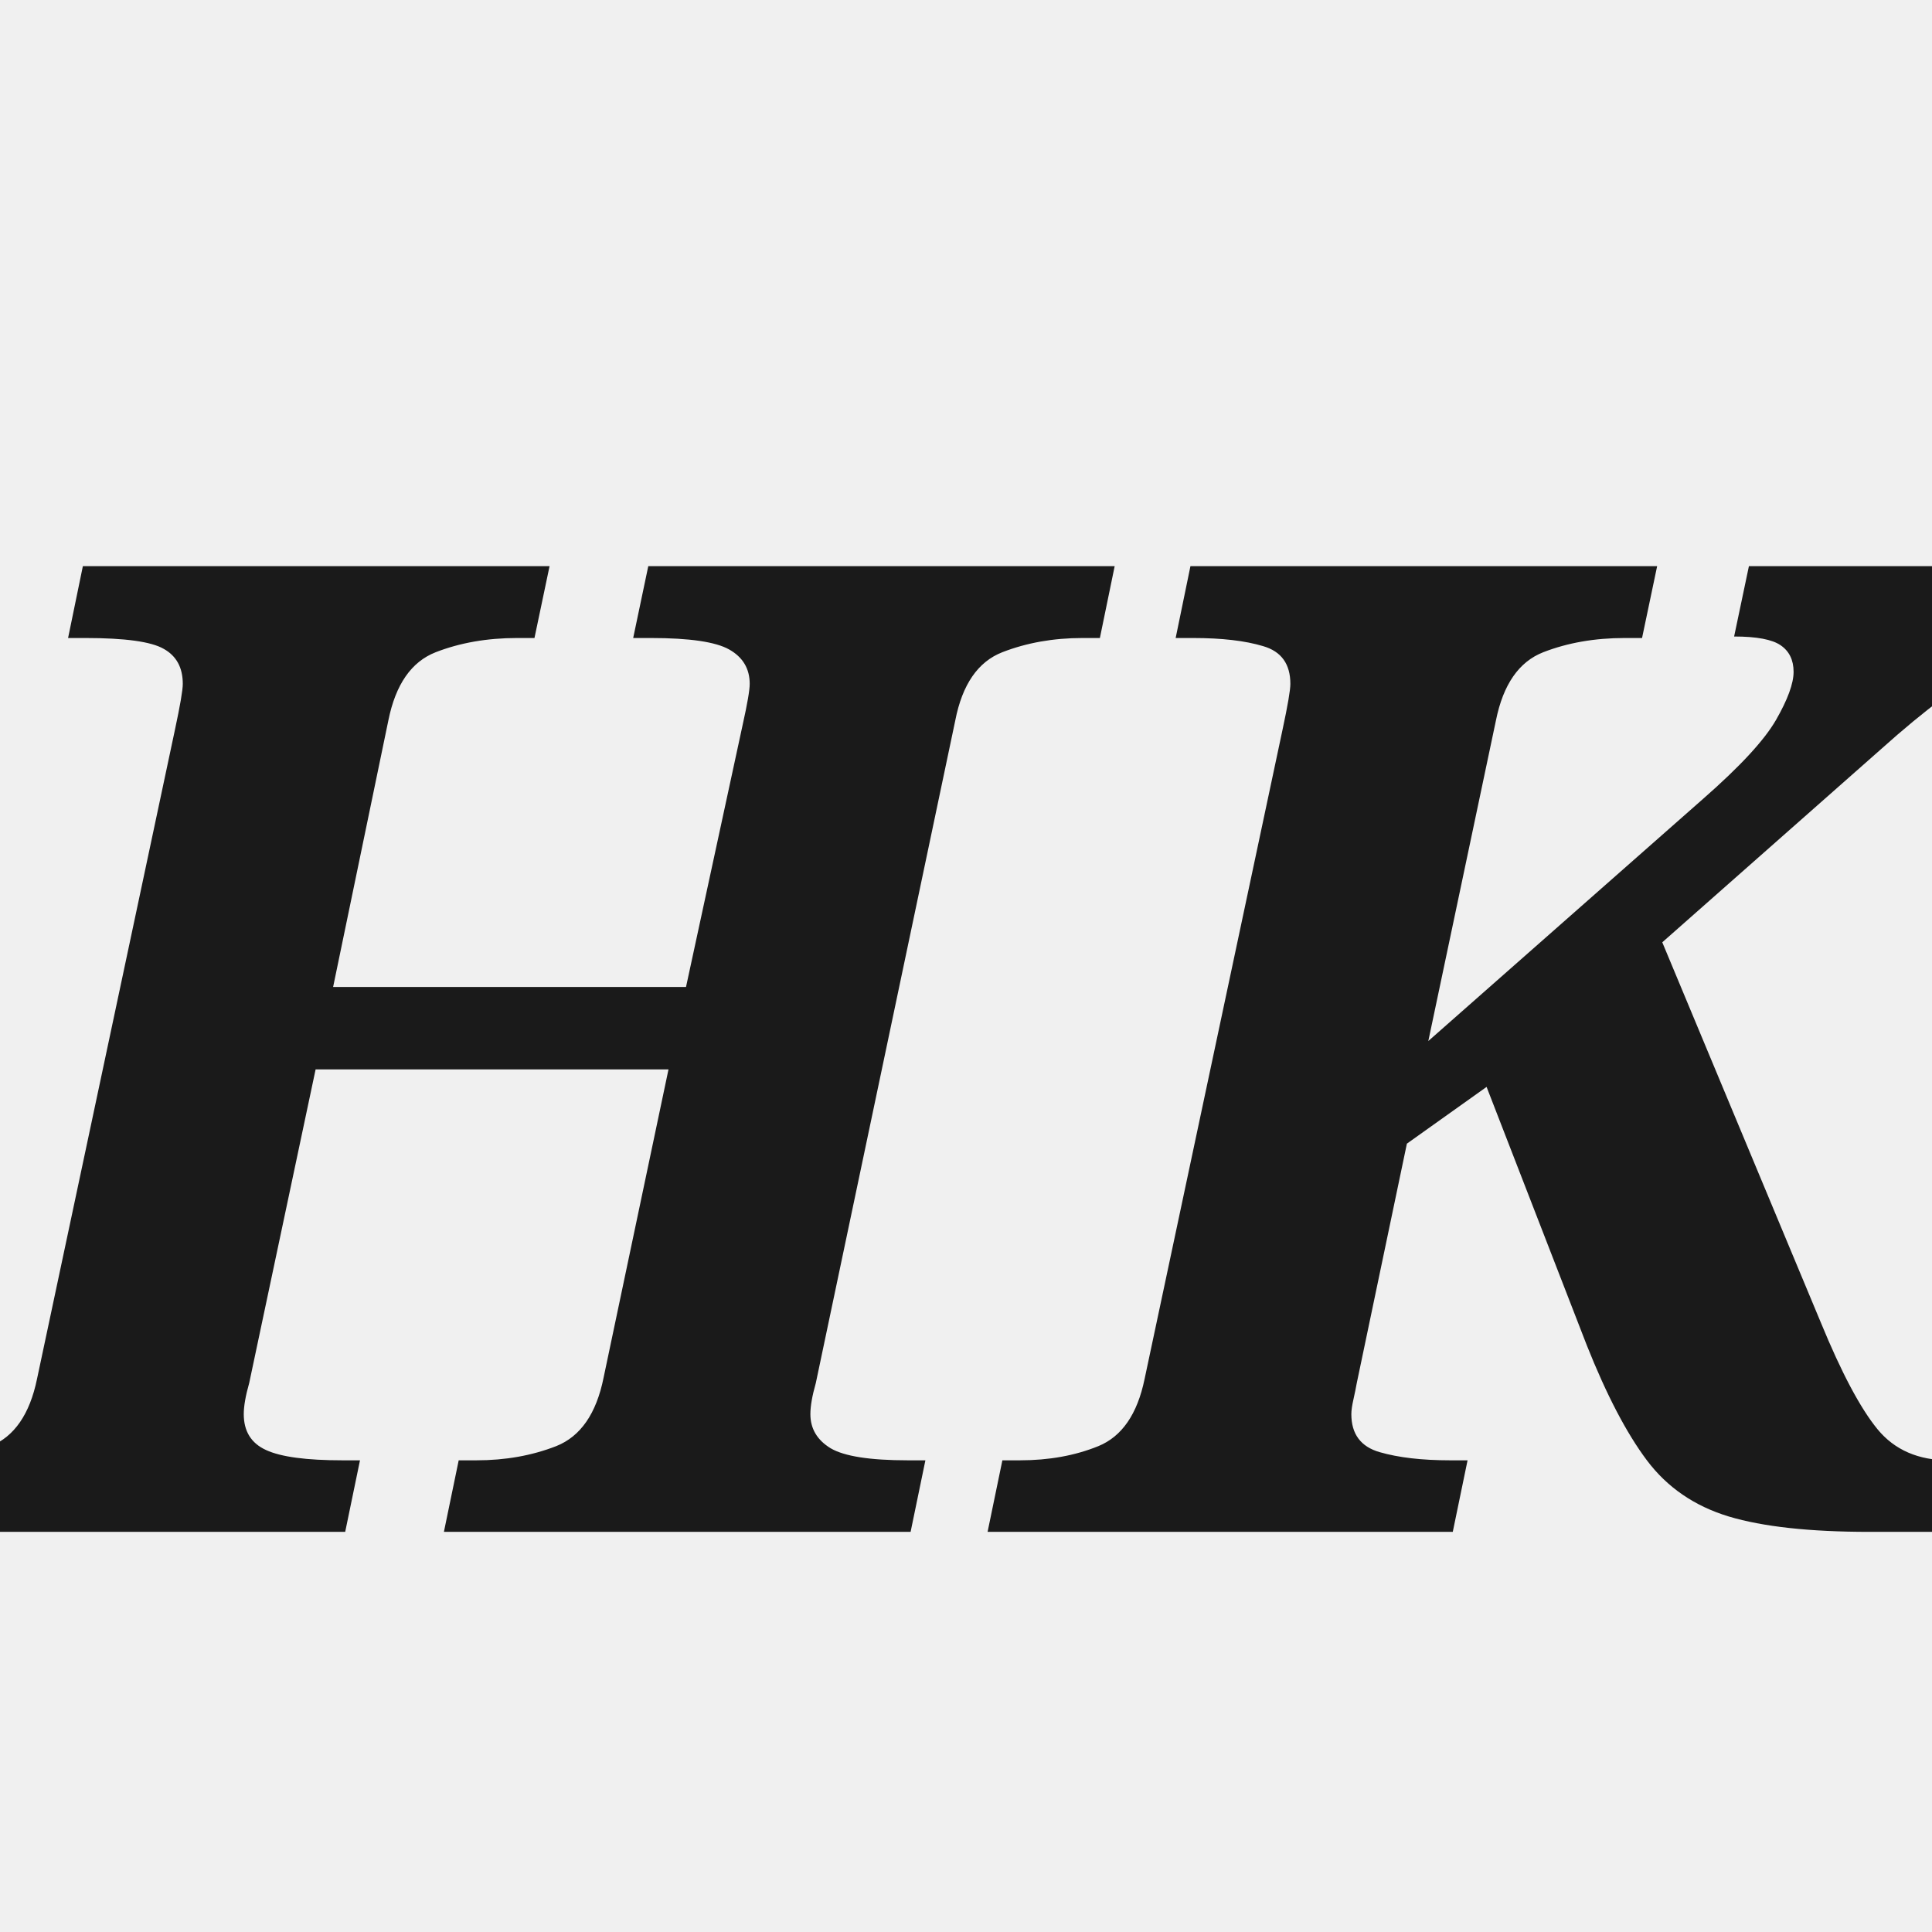
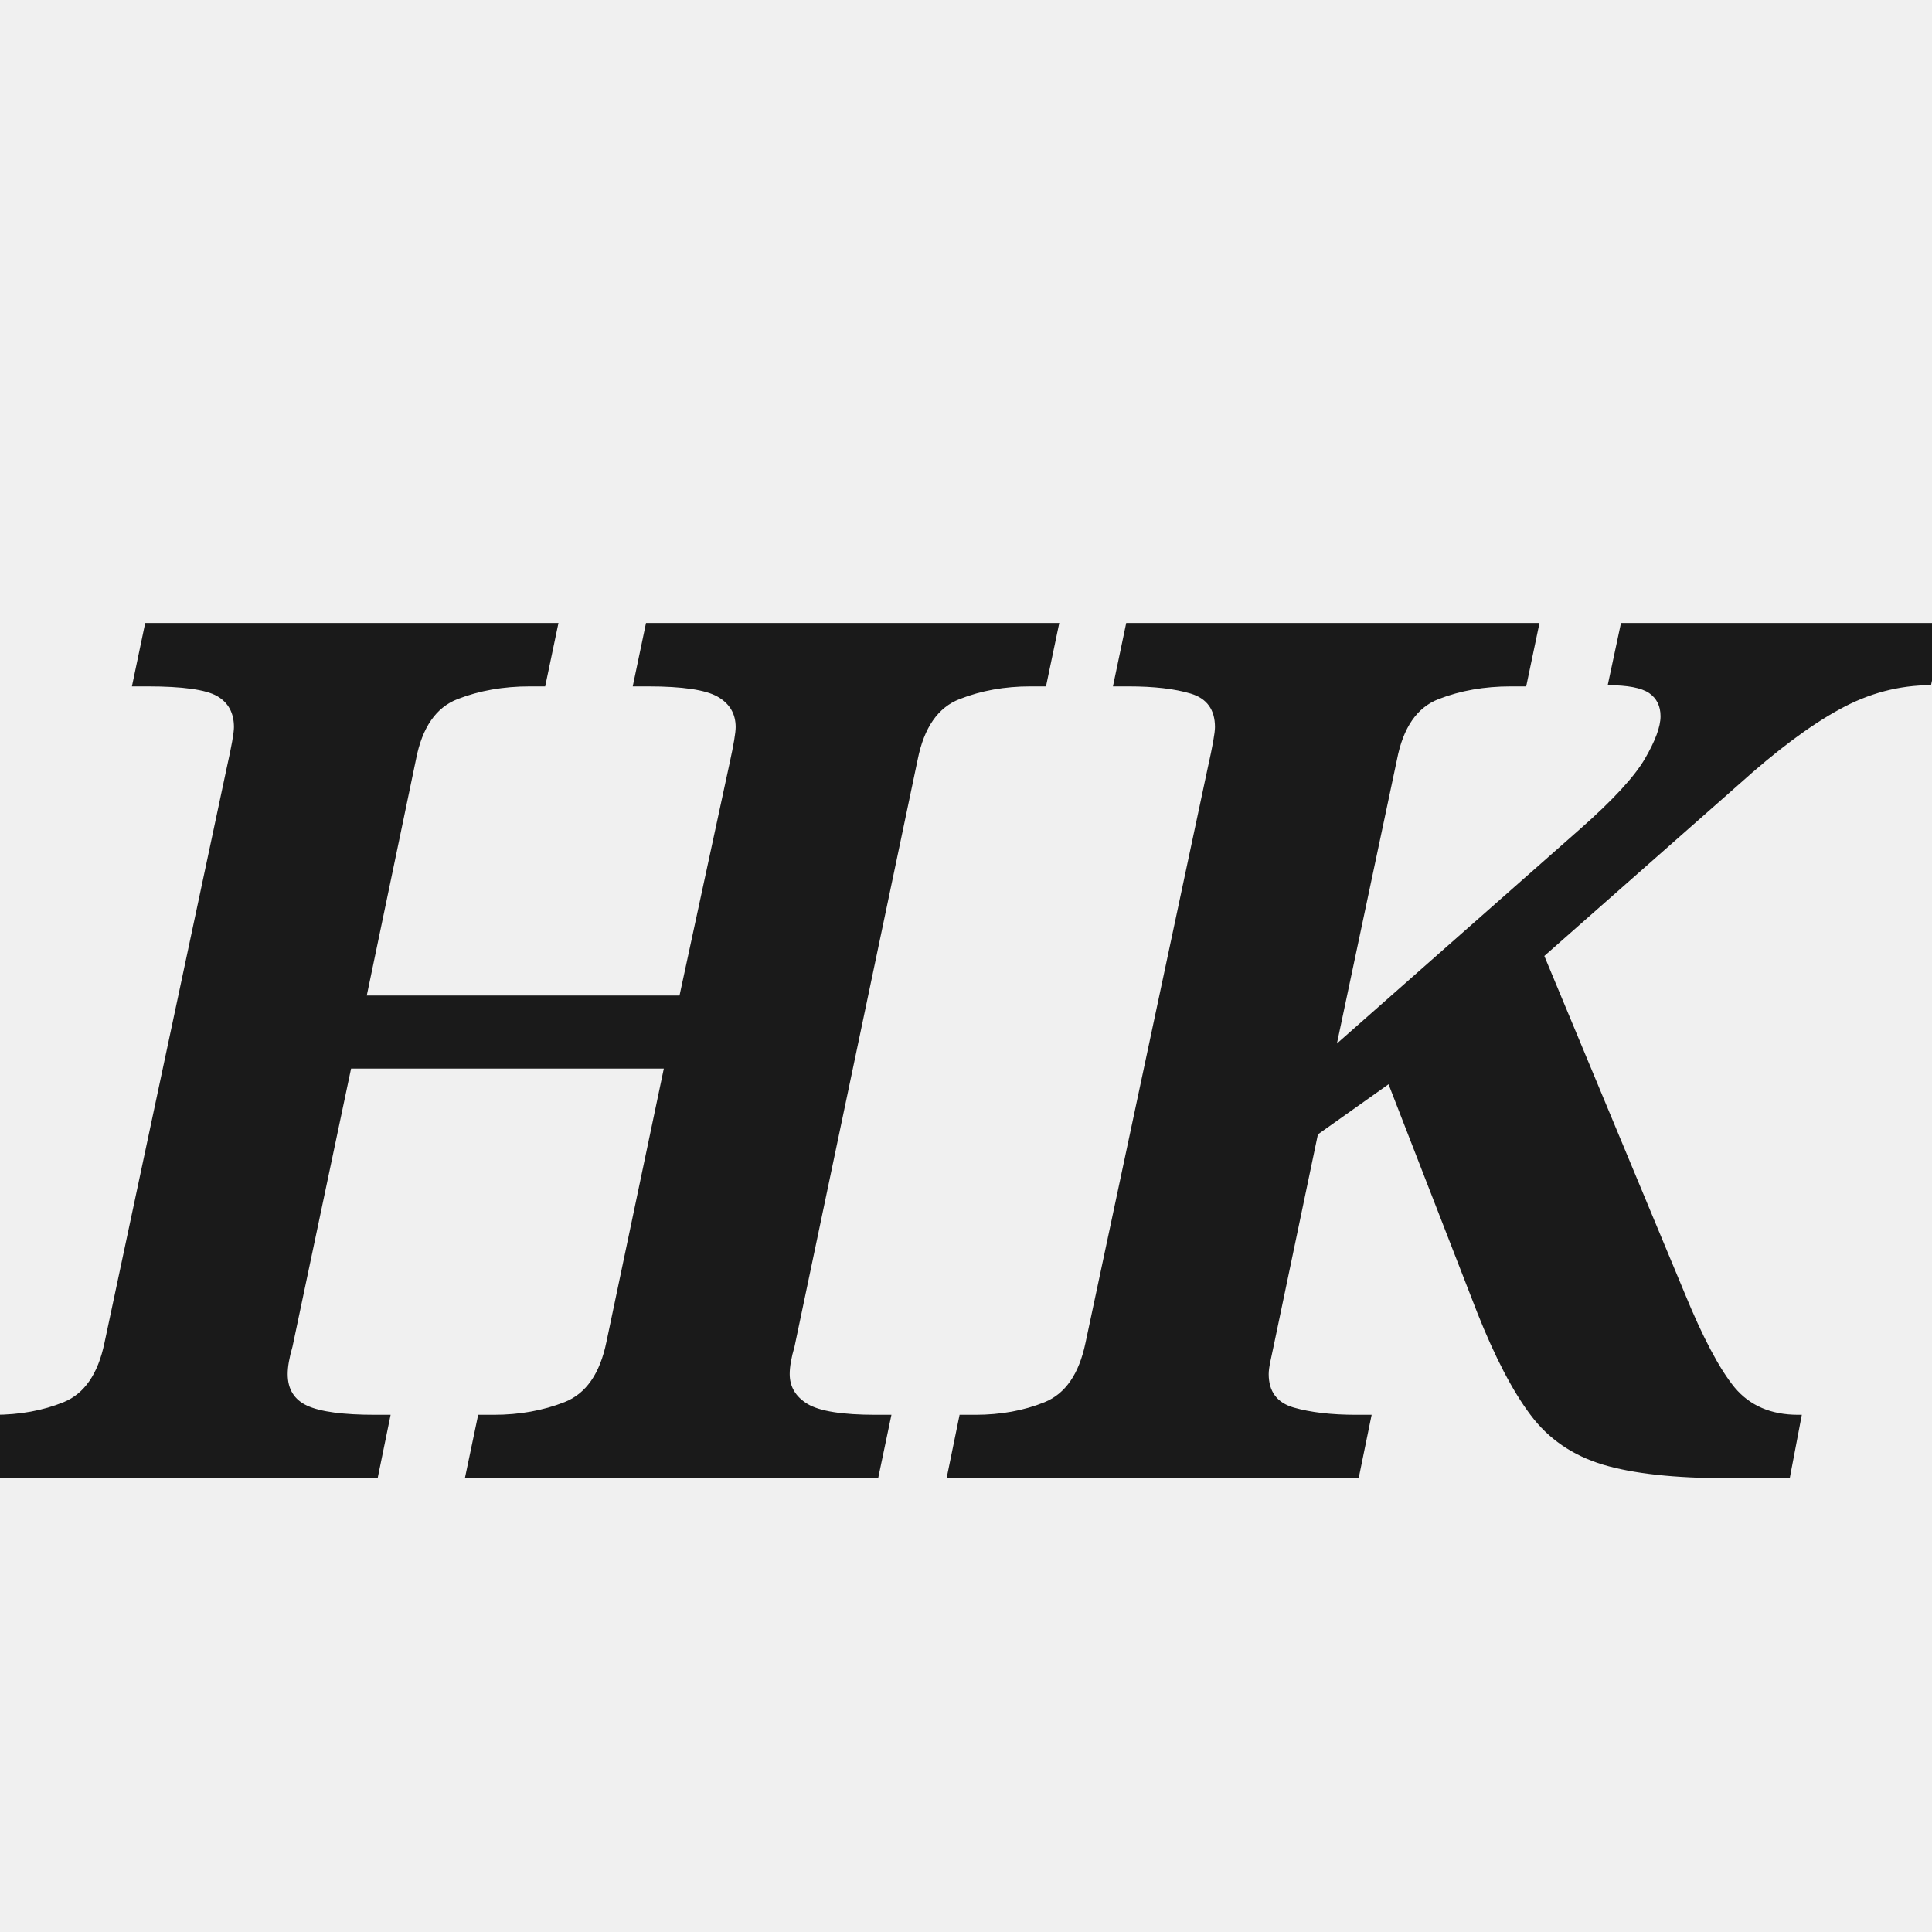
<svg xmlns="http://www.w3.org/2000/svg" viewBox="0 0 100 100">
  <style>
    text {
      fill: #1a1a1a;
      font-family: Georgia, serif;
      font-weight: bold;
      font-style: italic;
-       font-size: 70px;
+       font-size: 62px;
    }
    @media (prefers-color-scheme: dark) {
      text {
        fill: #ffffff;
      }
    }
  </style>
-   <text x="50%" y="55%" dominant-baseline="middle" text-anchor="middle">
+   <text x="48%" y="55%" dominant-baseline="middle" text-anchor="middle">
    HK
  </text>
</svg>
